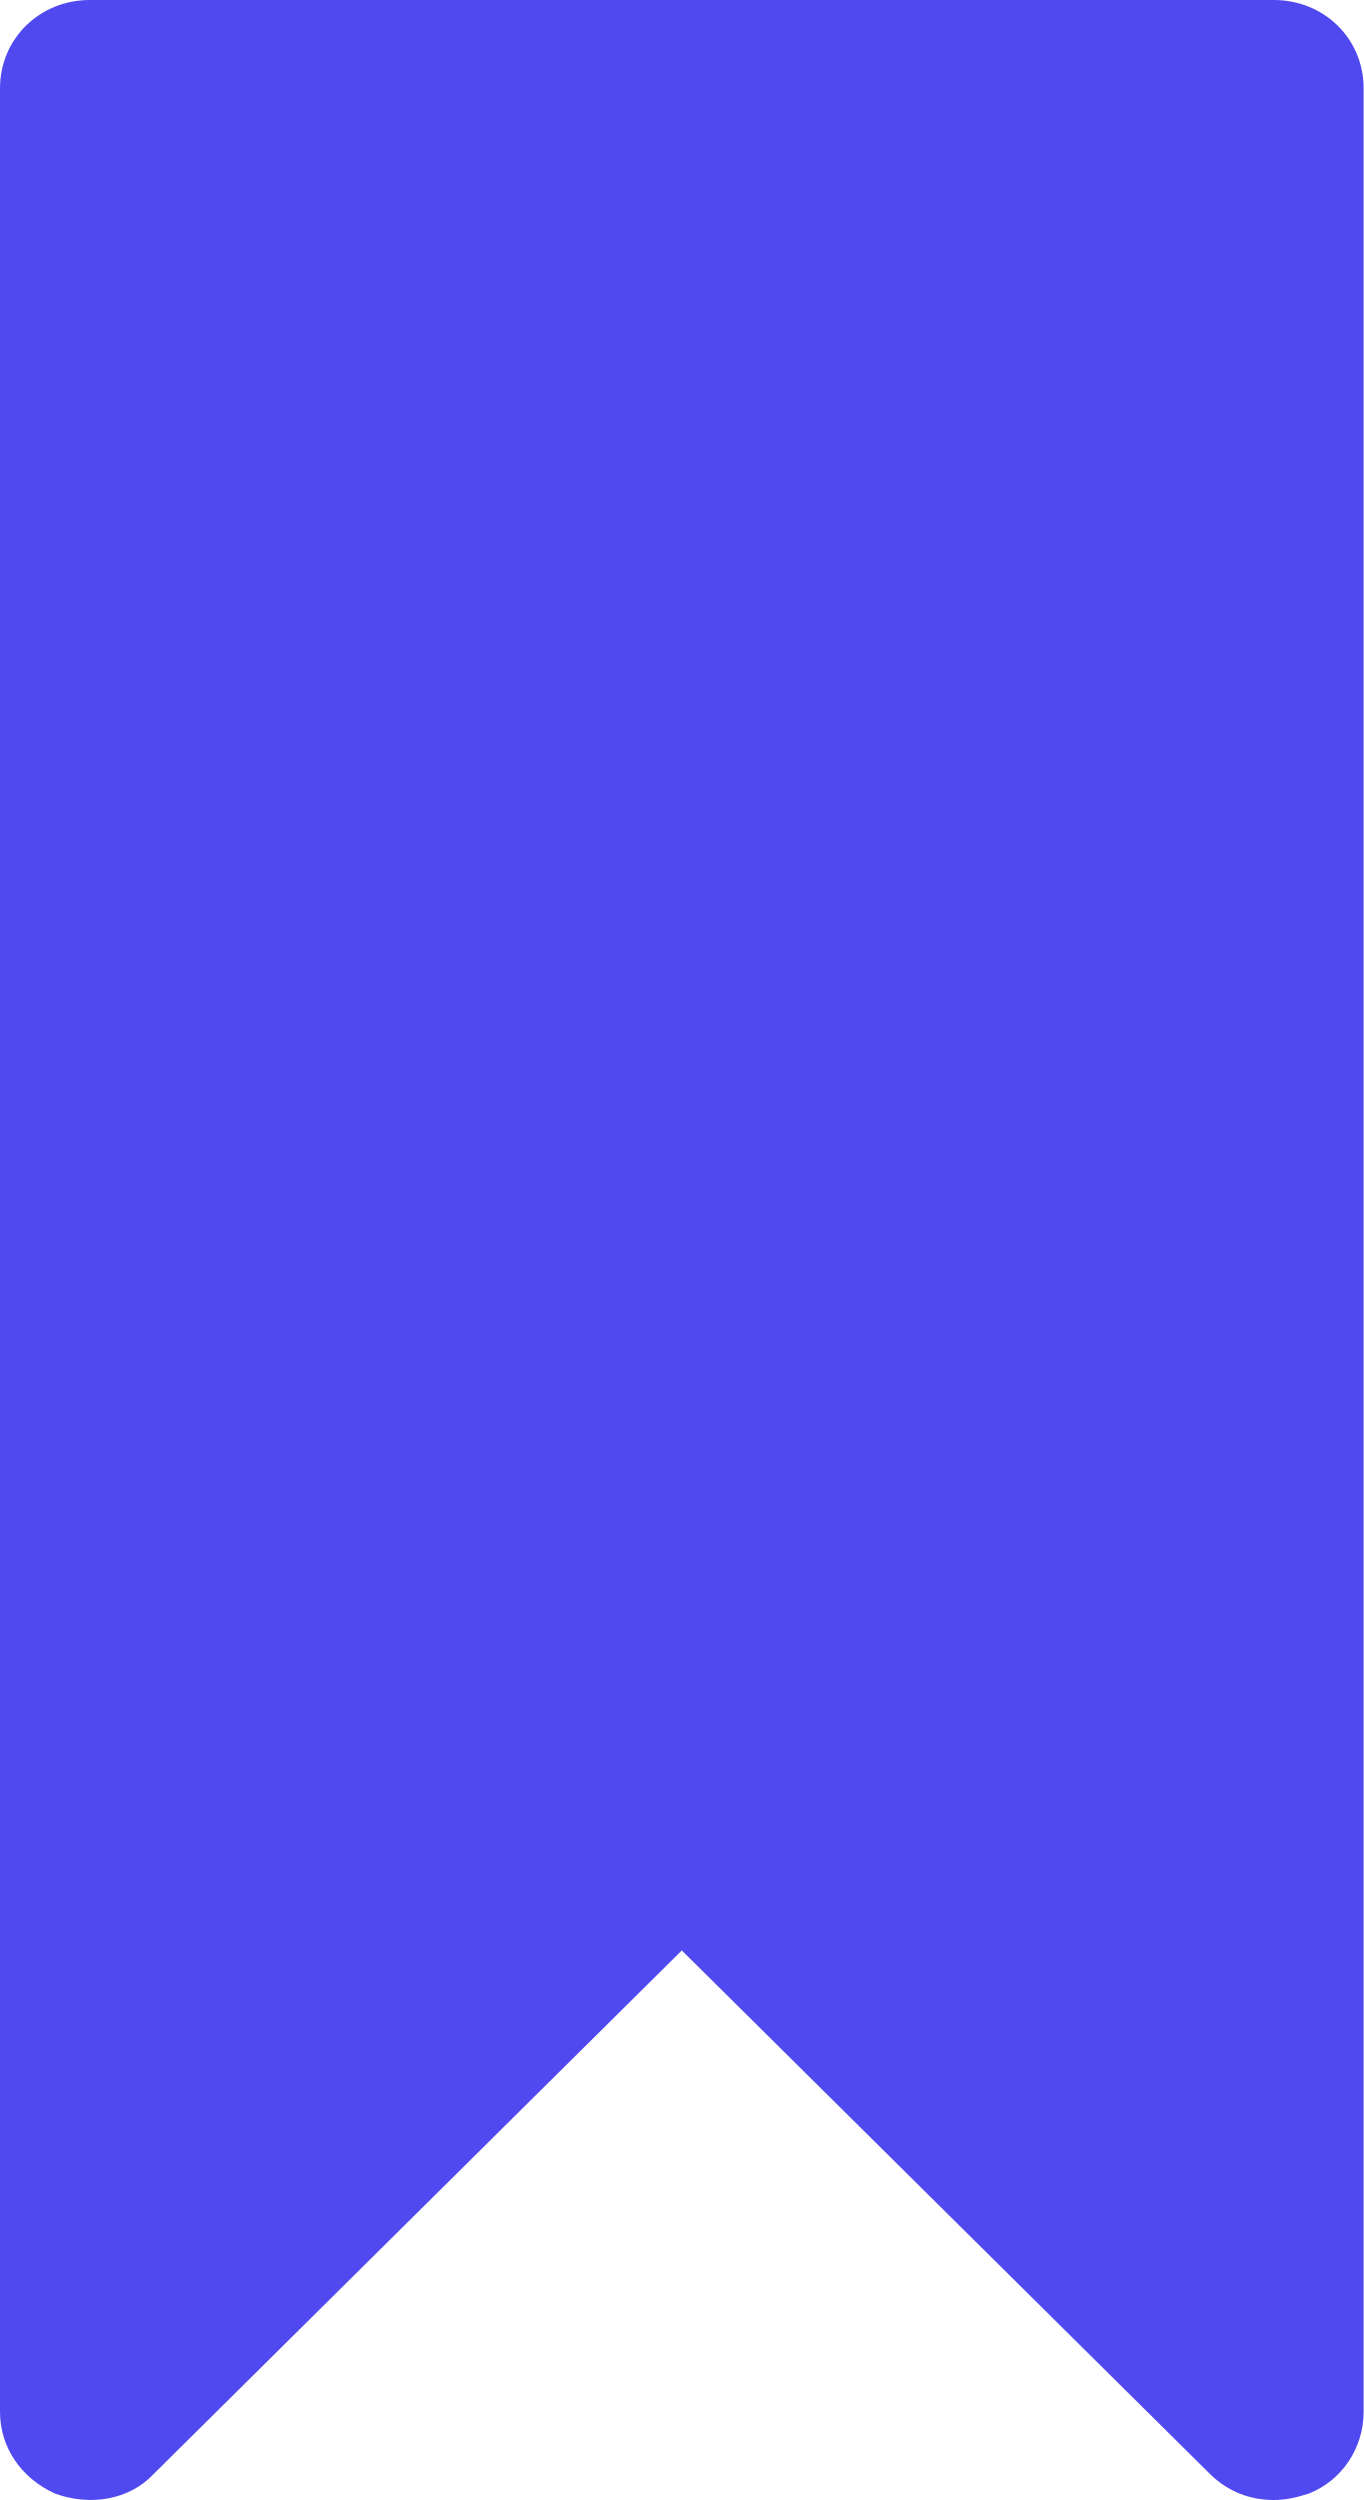
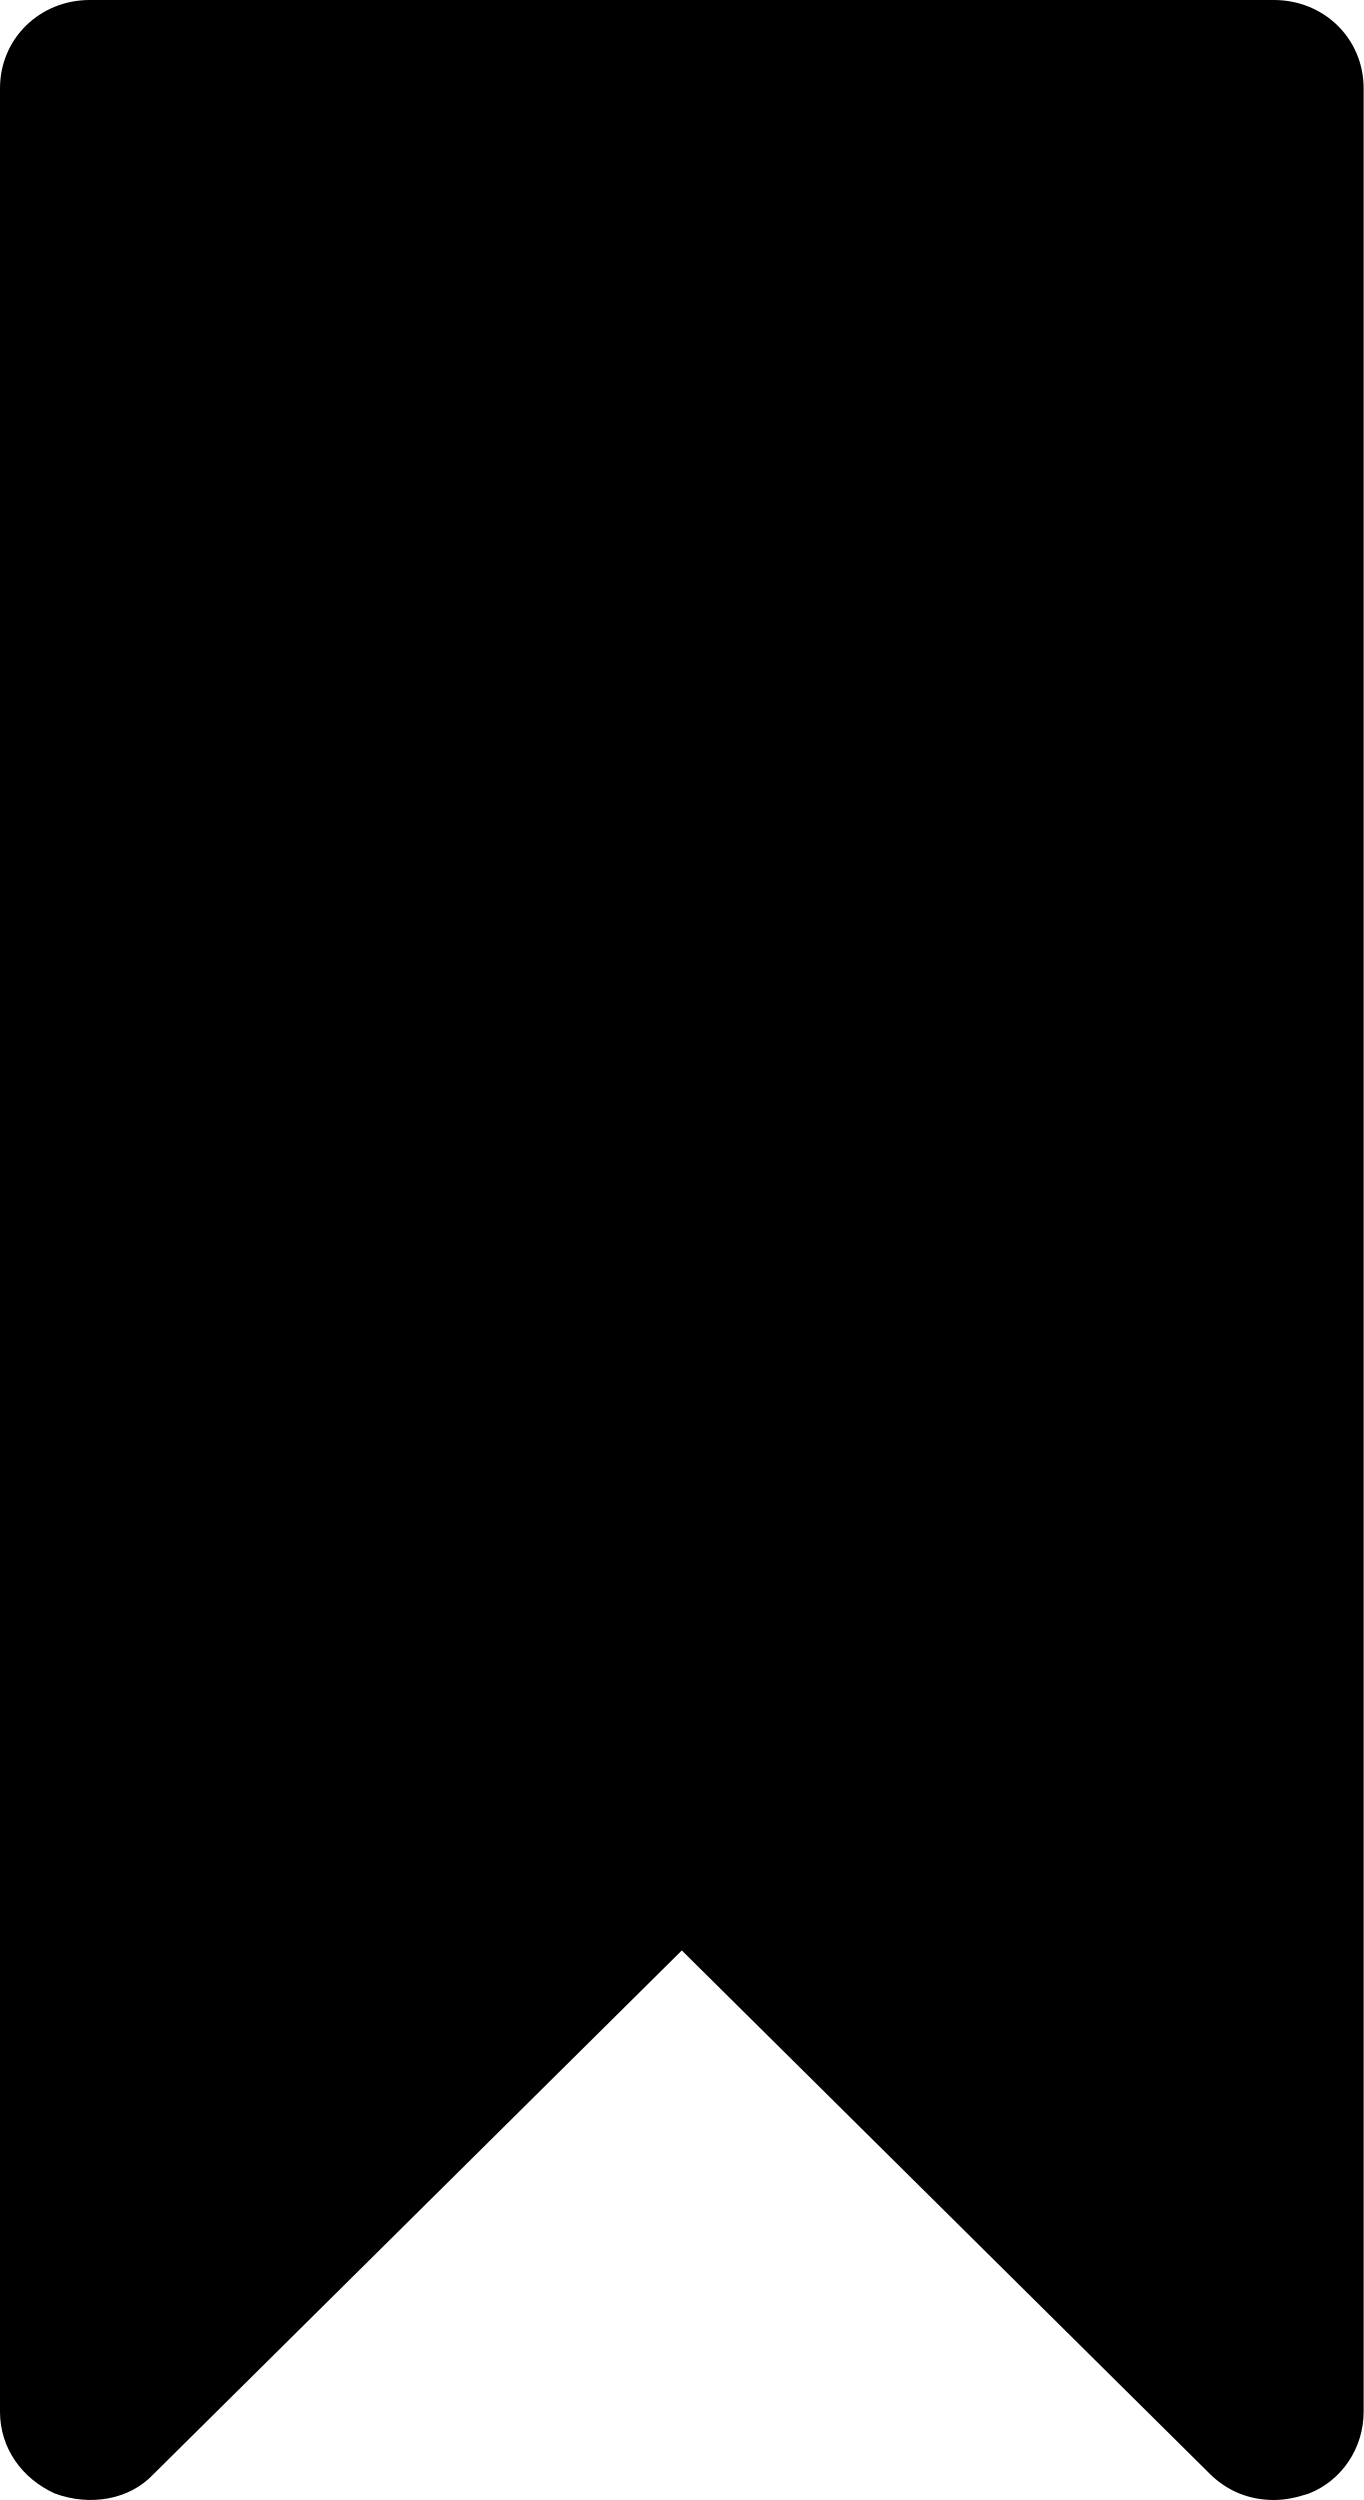
<svg xmlns="http://www.w3.org/2000/svg" width="18" height="33" viewBox="0 0 18 33">
-   <path fill="#5049EF" fill-rule="nonzero" d="M2.026 32.659L9 25.746l6.974 6.913c.232.227.521.341.84.341.144 0 .289-.028.463-.085.434-.171.723-.598.723-1.081V1.166C18 .512 17.48 0 16.814 0H1.186C.521 0 0 .512 0 1.166v30.668c0 .483.29.882.723 1.08.463.171.984.086 1.303-.255z" />
+   <path fill="currentColor" fill-rule="nonzero" d="M2.026 32.659L9 25.746l6.974 6.913c.232.227.521.341.84.341.144 0 .289-.028.463-.085.434-.171.723-.598.723-1.081V1.166C18 .512 17.48 0 16.814 0H1.186C.521 0 0 .512 0 1.166v30.668c0 .483.29.882.723 1.08.463.171.984.086 1.303-.255z" />
</svg>
